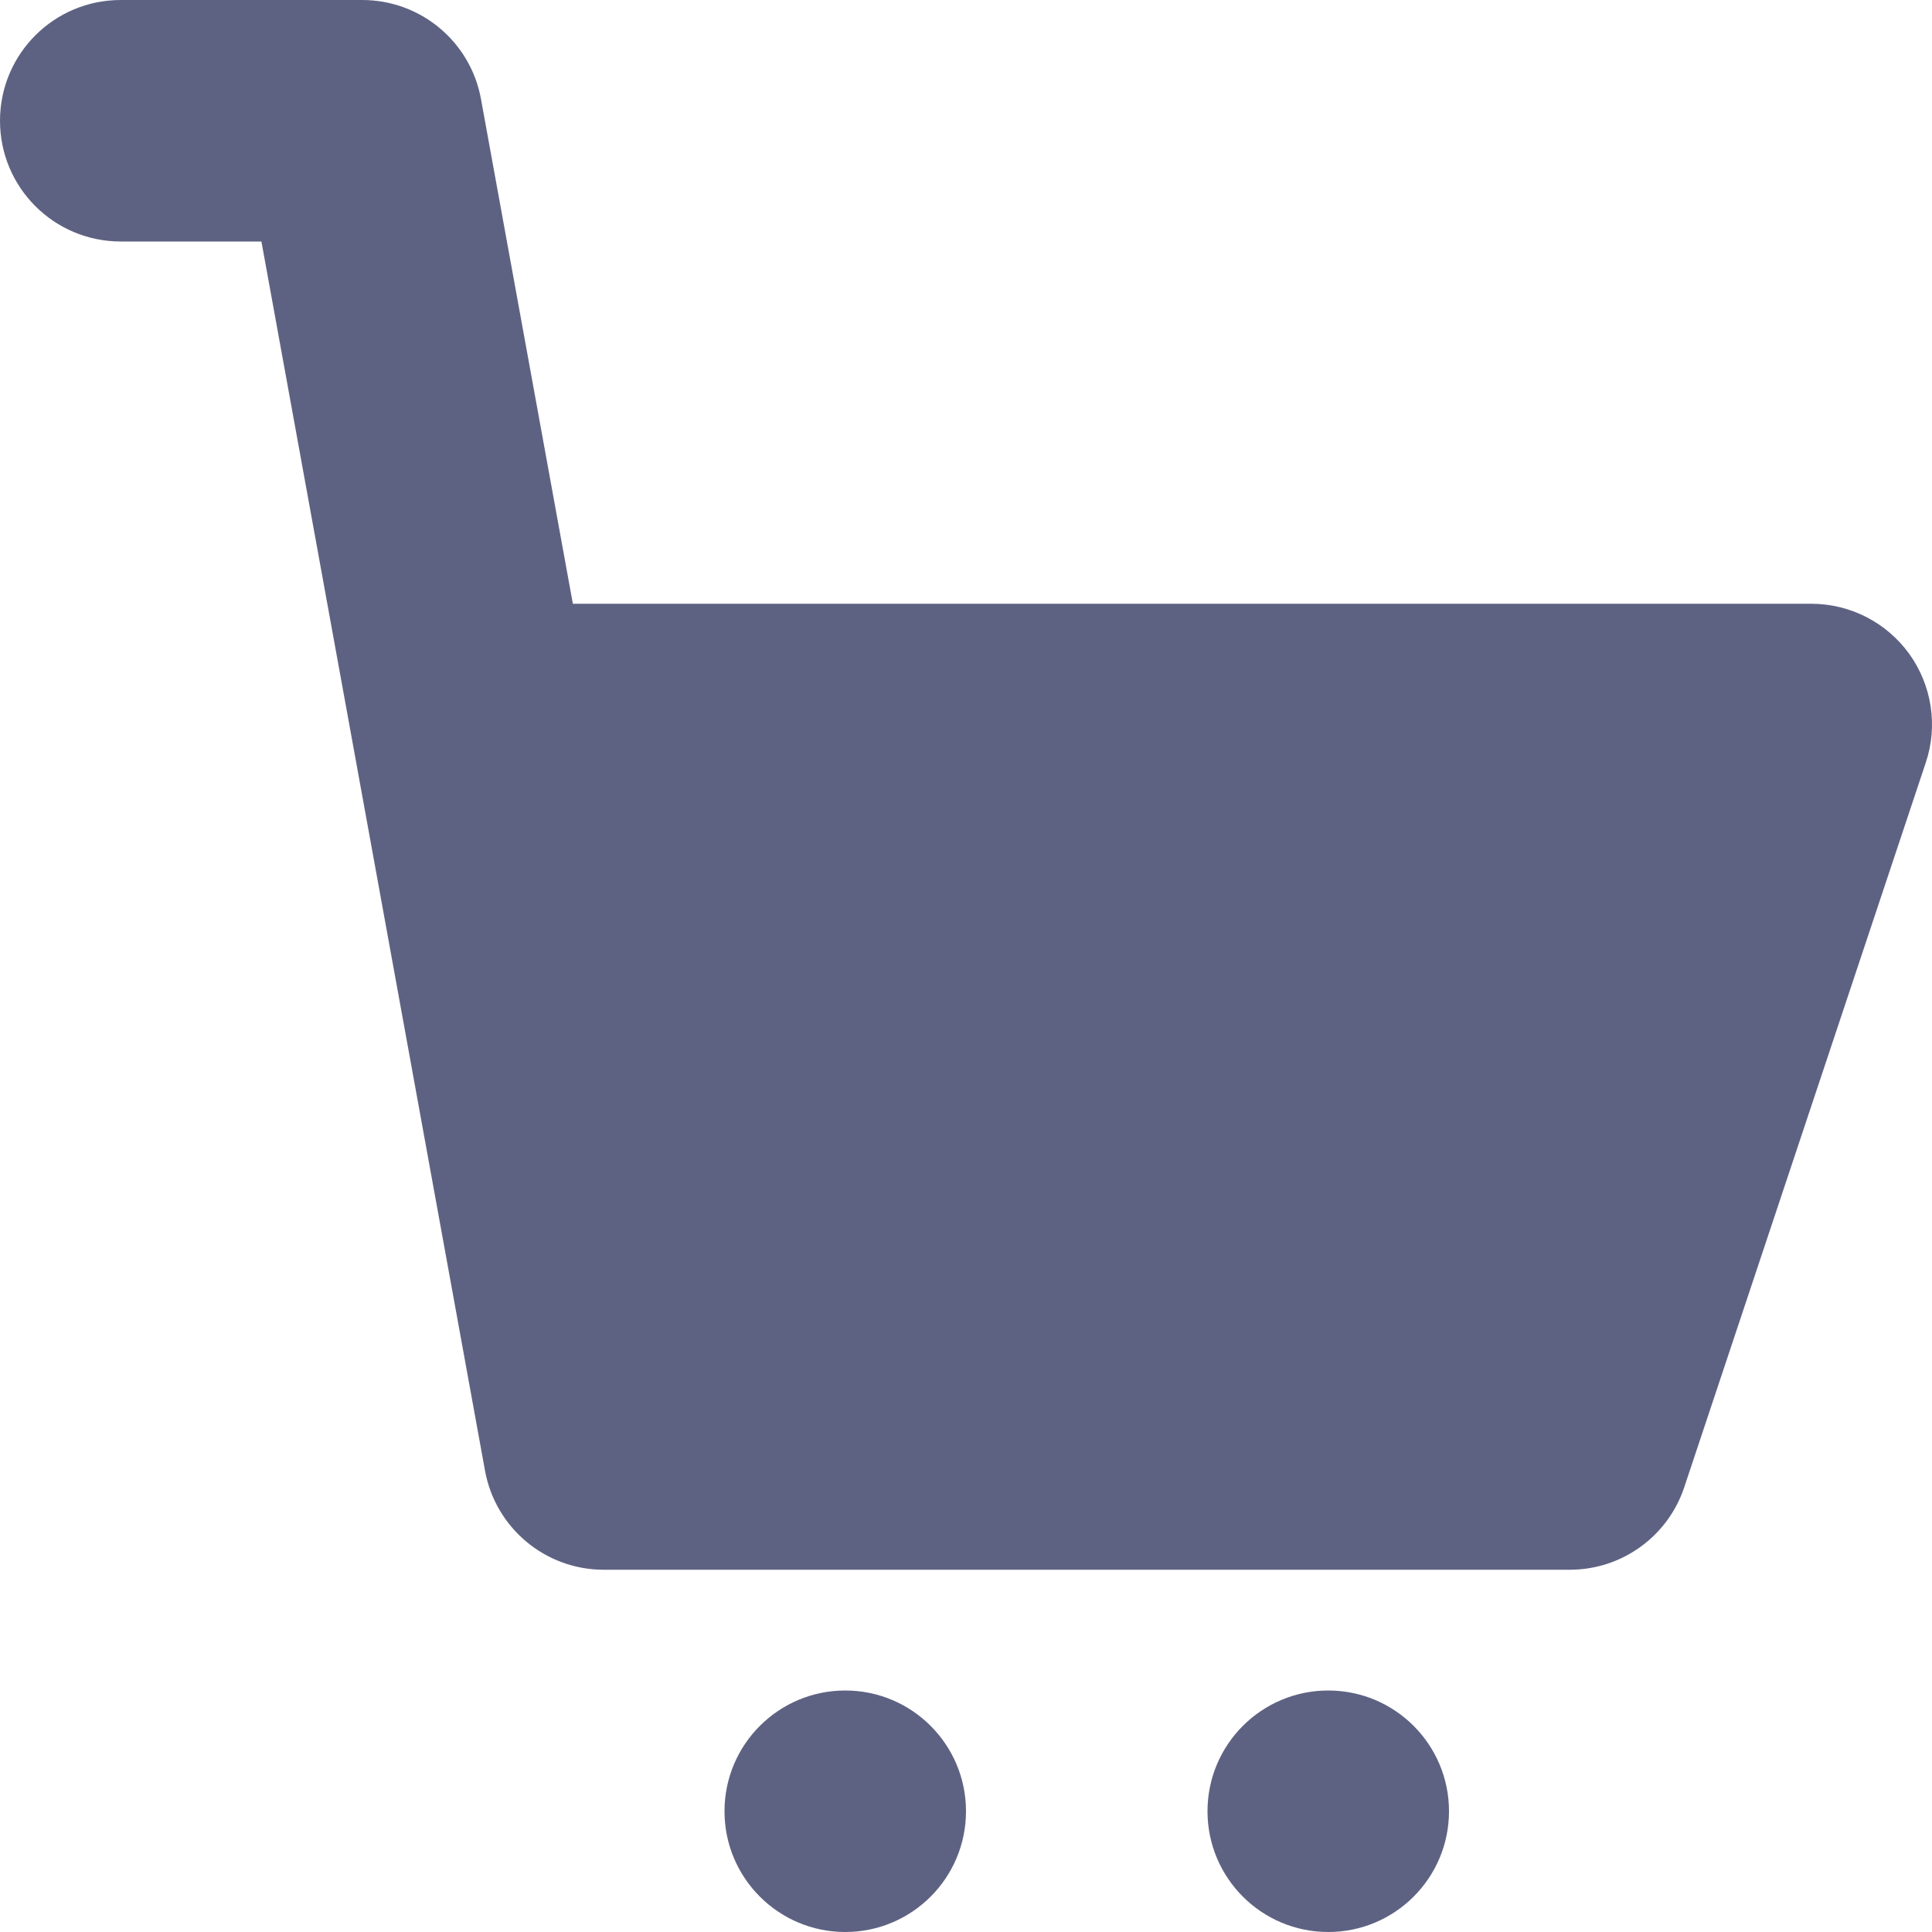
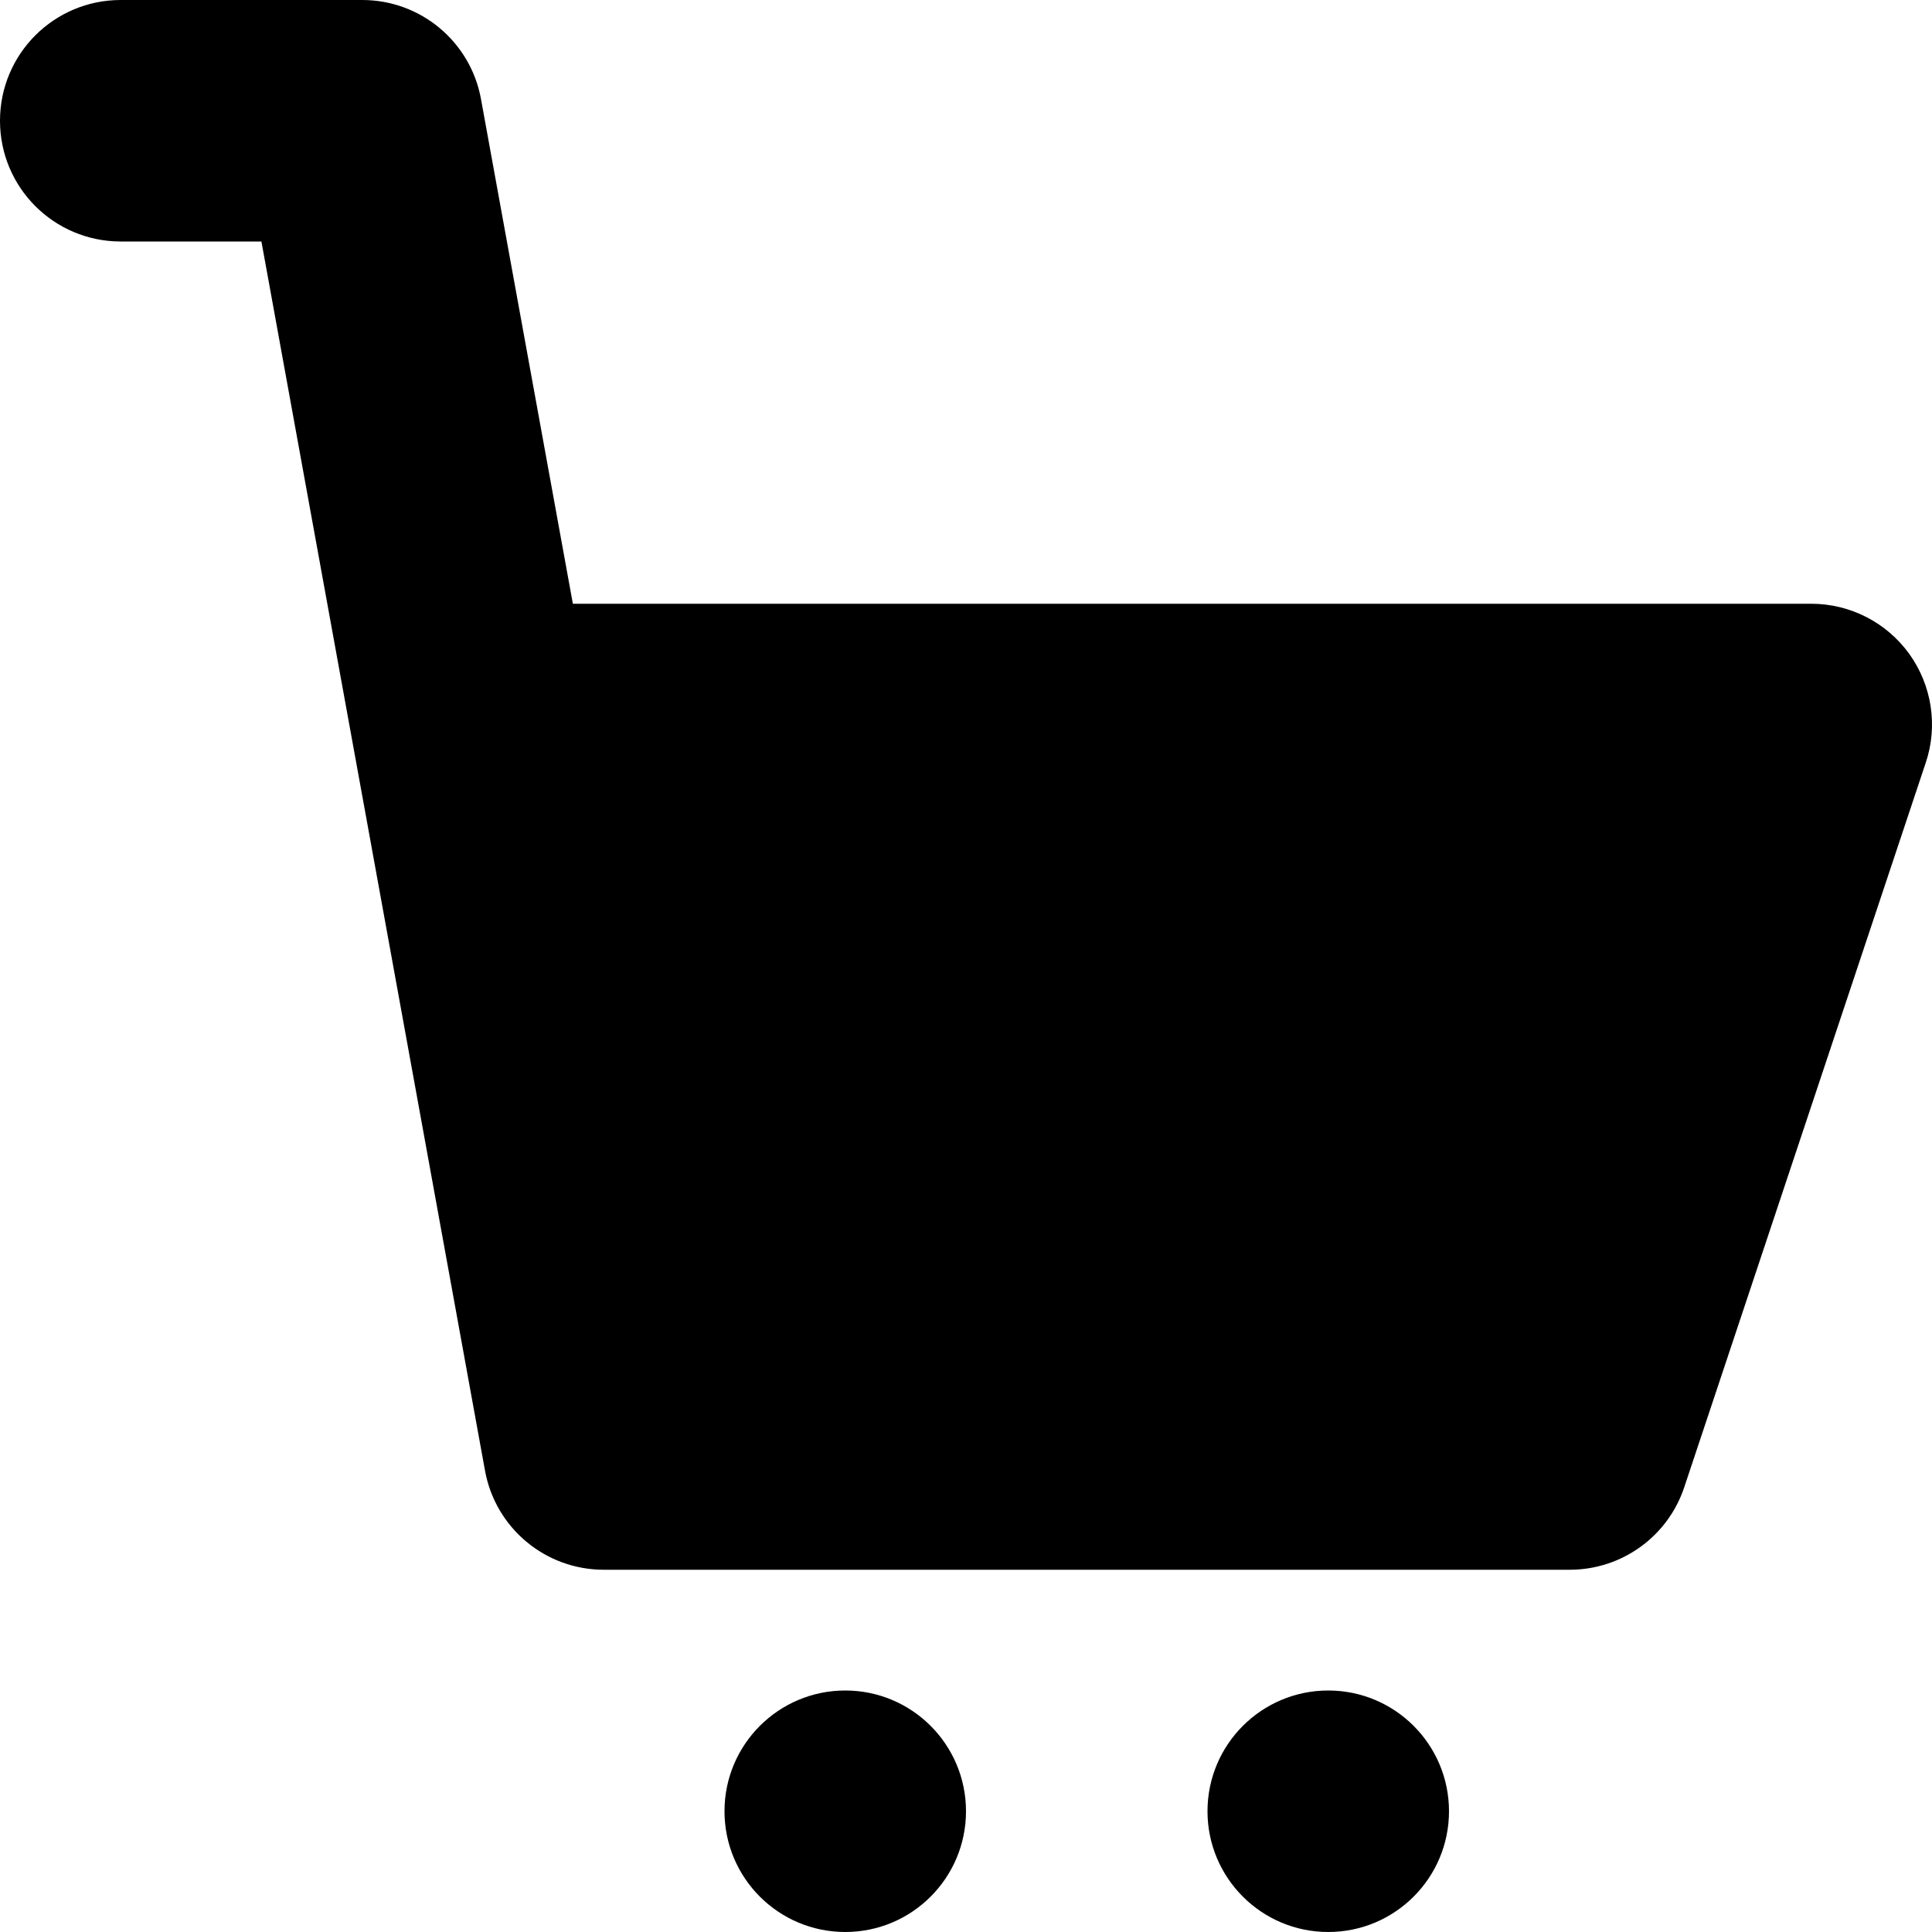
<svg xmlns="http://www.w3.org/2000/svg" version="1.0" id="Layer_1" width="800px" height="800px" viewBox="0 0 64 64" enable-background="new 0 0 64 64" xml:space="preserve" fill="#5E6282">
  <g id="SVGRepo_bgCarrier" stroke-width="0" />
  <g id="SVGRepo_tracerCarrier" stroke-linecap="round" stroke-linejoin="round" />
  <g id="SVGRepo_iconCarrier">
    <g>
-       <circle fill="#5E6282" cx="44" cy="60" r="4" />
-       <circle fill="#5E6282" cx="28" cy="60" r="4" />
-       <path fill="#5E6282" d="M63.246,21.66C62.492,20.617,61.285,20,60,20H18.977L15.934,3.285C15.59,1.383,13.934,0,12,0H4 C1.789,0,0,1.789,0,4s1.789,4,4,4h4.66l7.406,40.715C16.41,50.617,18.066,52,20,52h32c1.723,0,3.25-1.102,3.793-2.734l8-24 C64.203,24.047,63.996,22.703,63.246,21.66z" />
+       <circle fill="black" cx="44" cy="60" r="4" />
+       <circle fill="black" cx="28" cy="60" r="4" />
+       <path fill="black" d="M63.246,21.66C62.492,20.617,61.285,20,60,20H18.977L15.934,3.285C15.59,1.383,13.934,0,12,0H4 C1.789,0,0,1.789,0,4s1.789,4,4,4h4.66l7.406,40.715C16.41,50.617,18.066,52,20,52h32c1.723,0,3.25-1.102,3.793-2.734l8-24 C64.203,24.047,63.996,22.703,63.246,21.66z" />
    </g>
  </g>
</svg>
